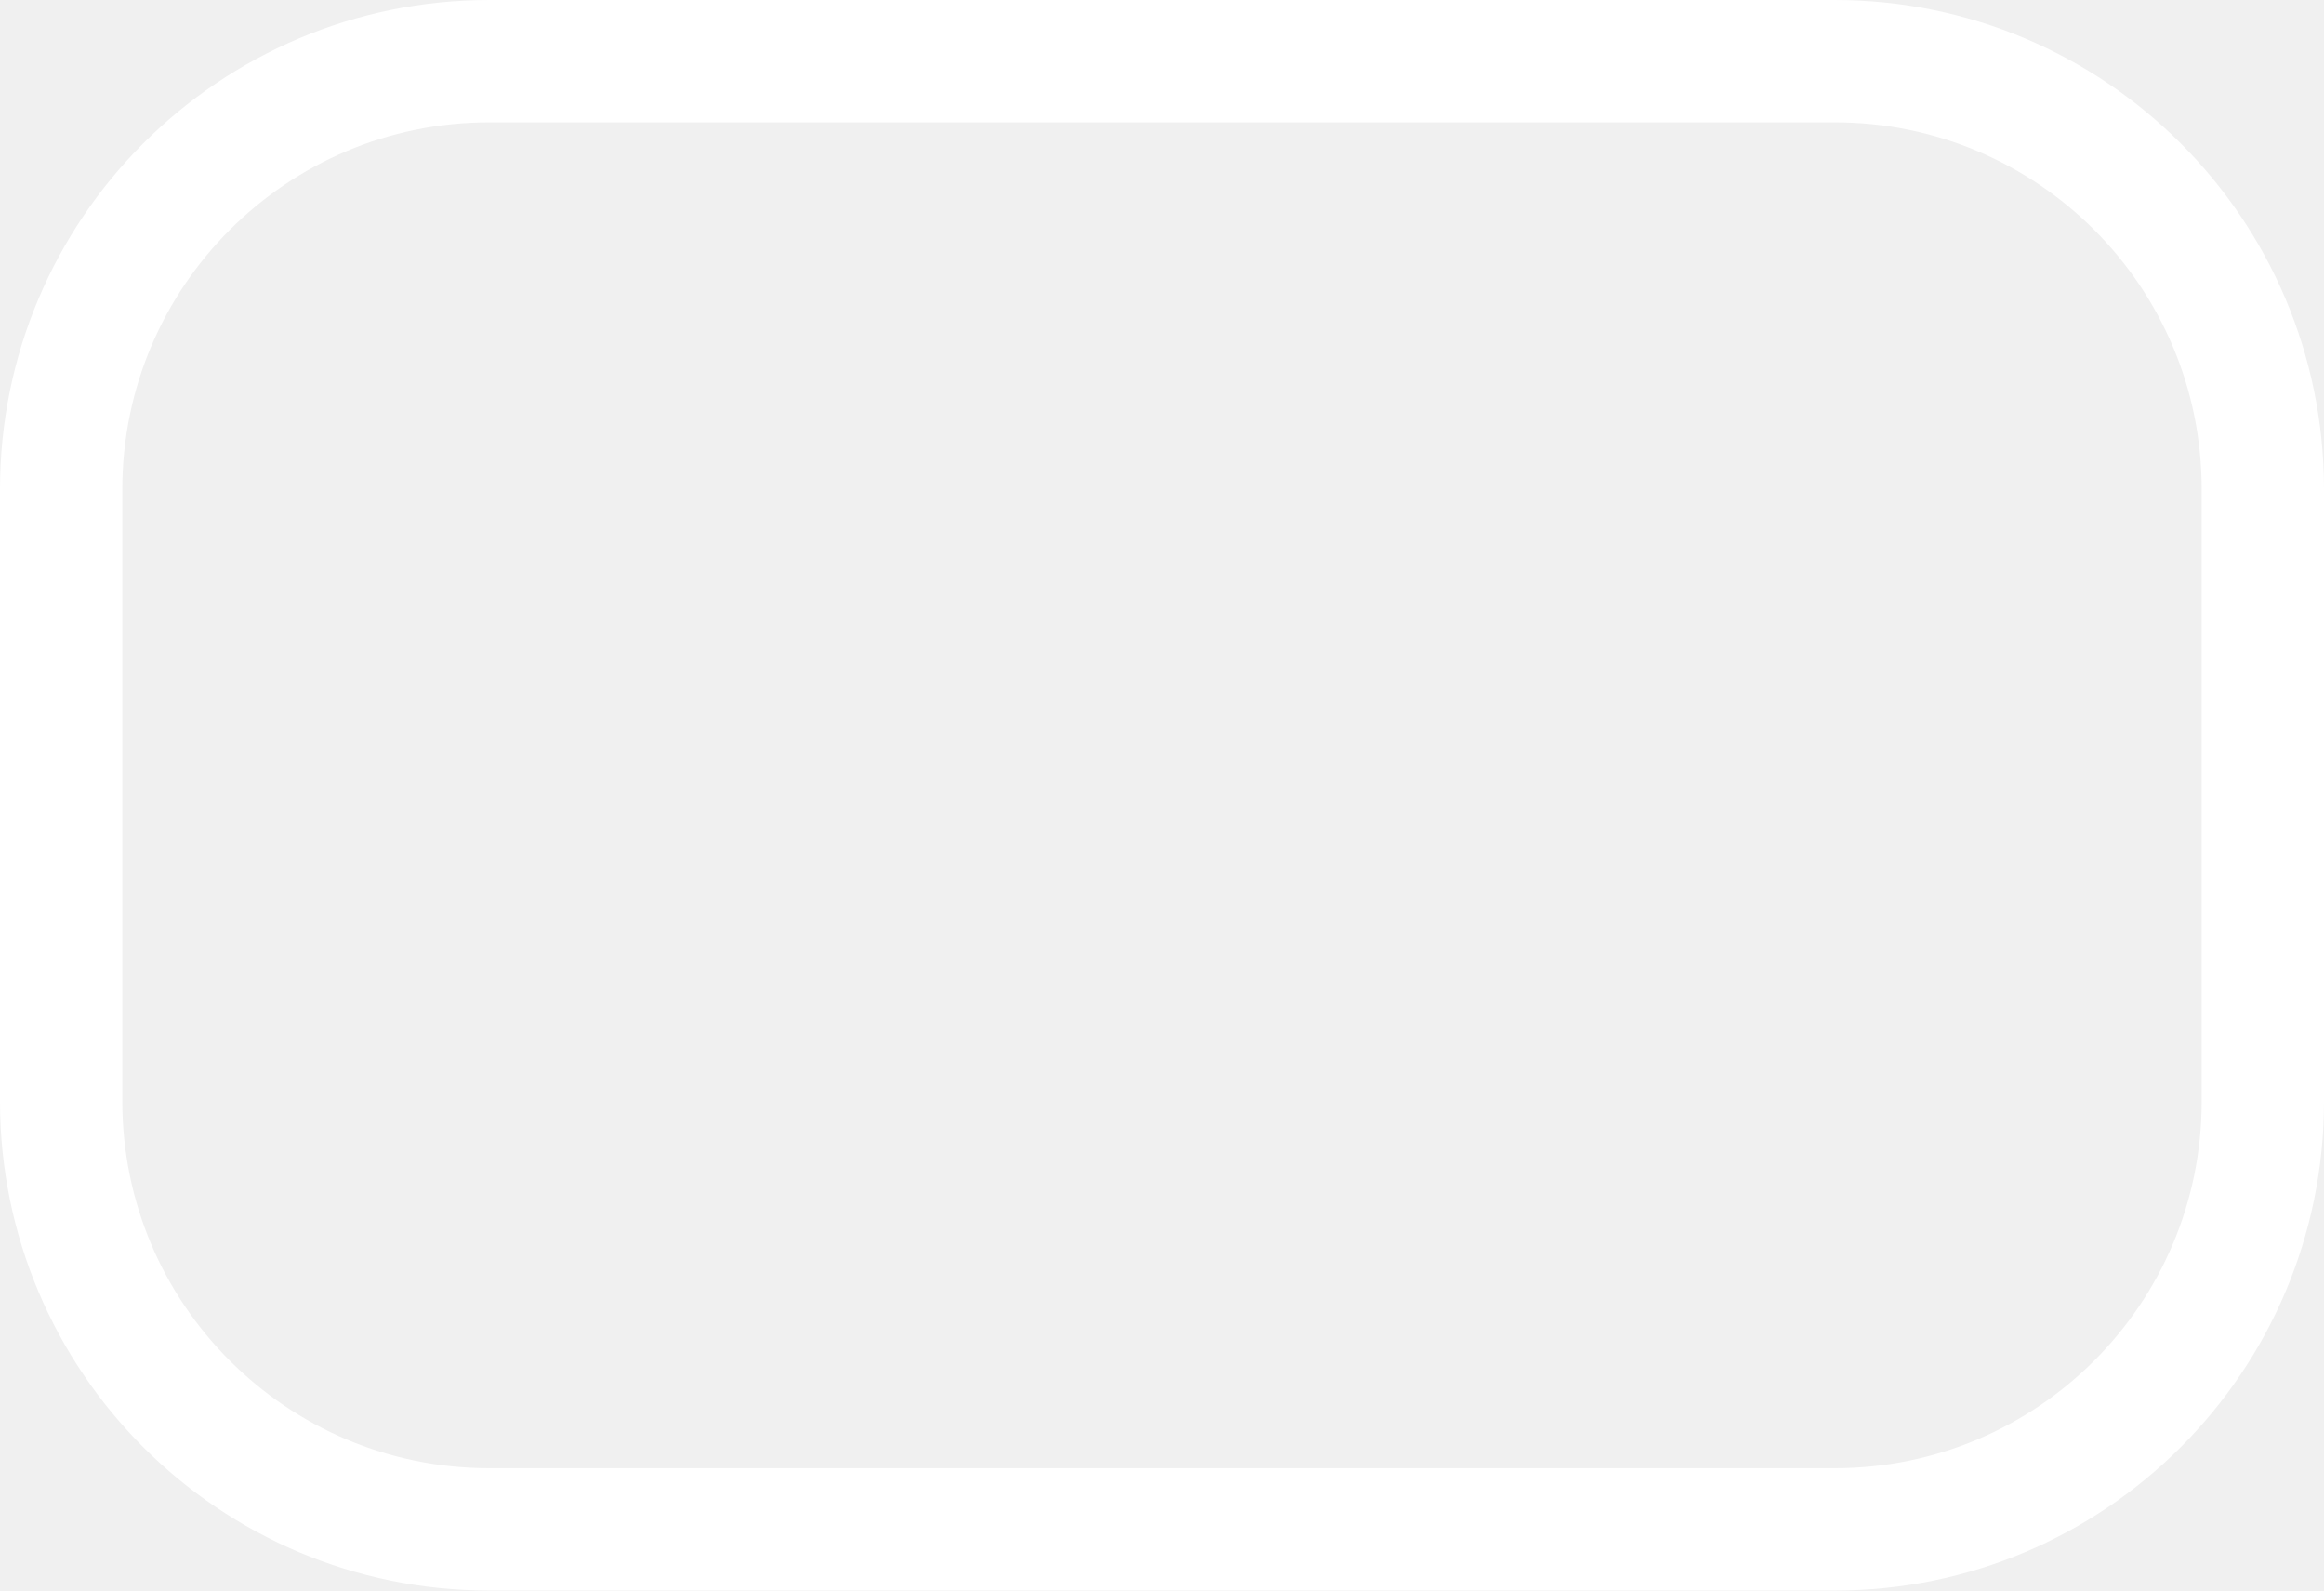
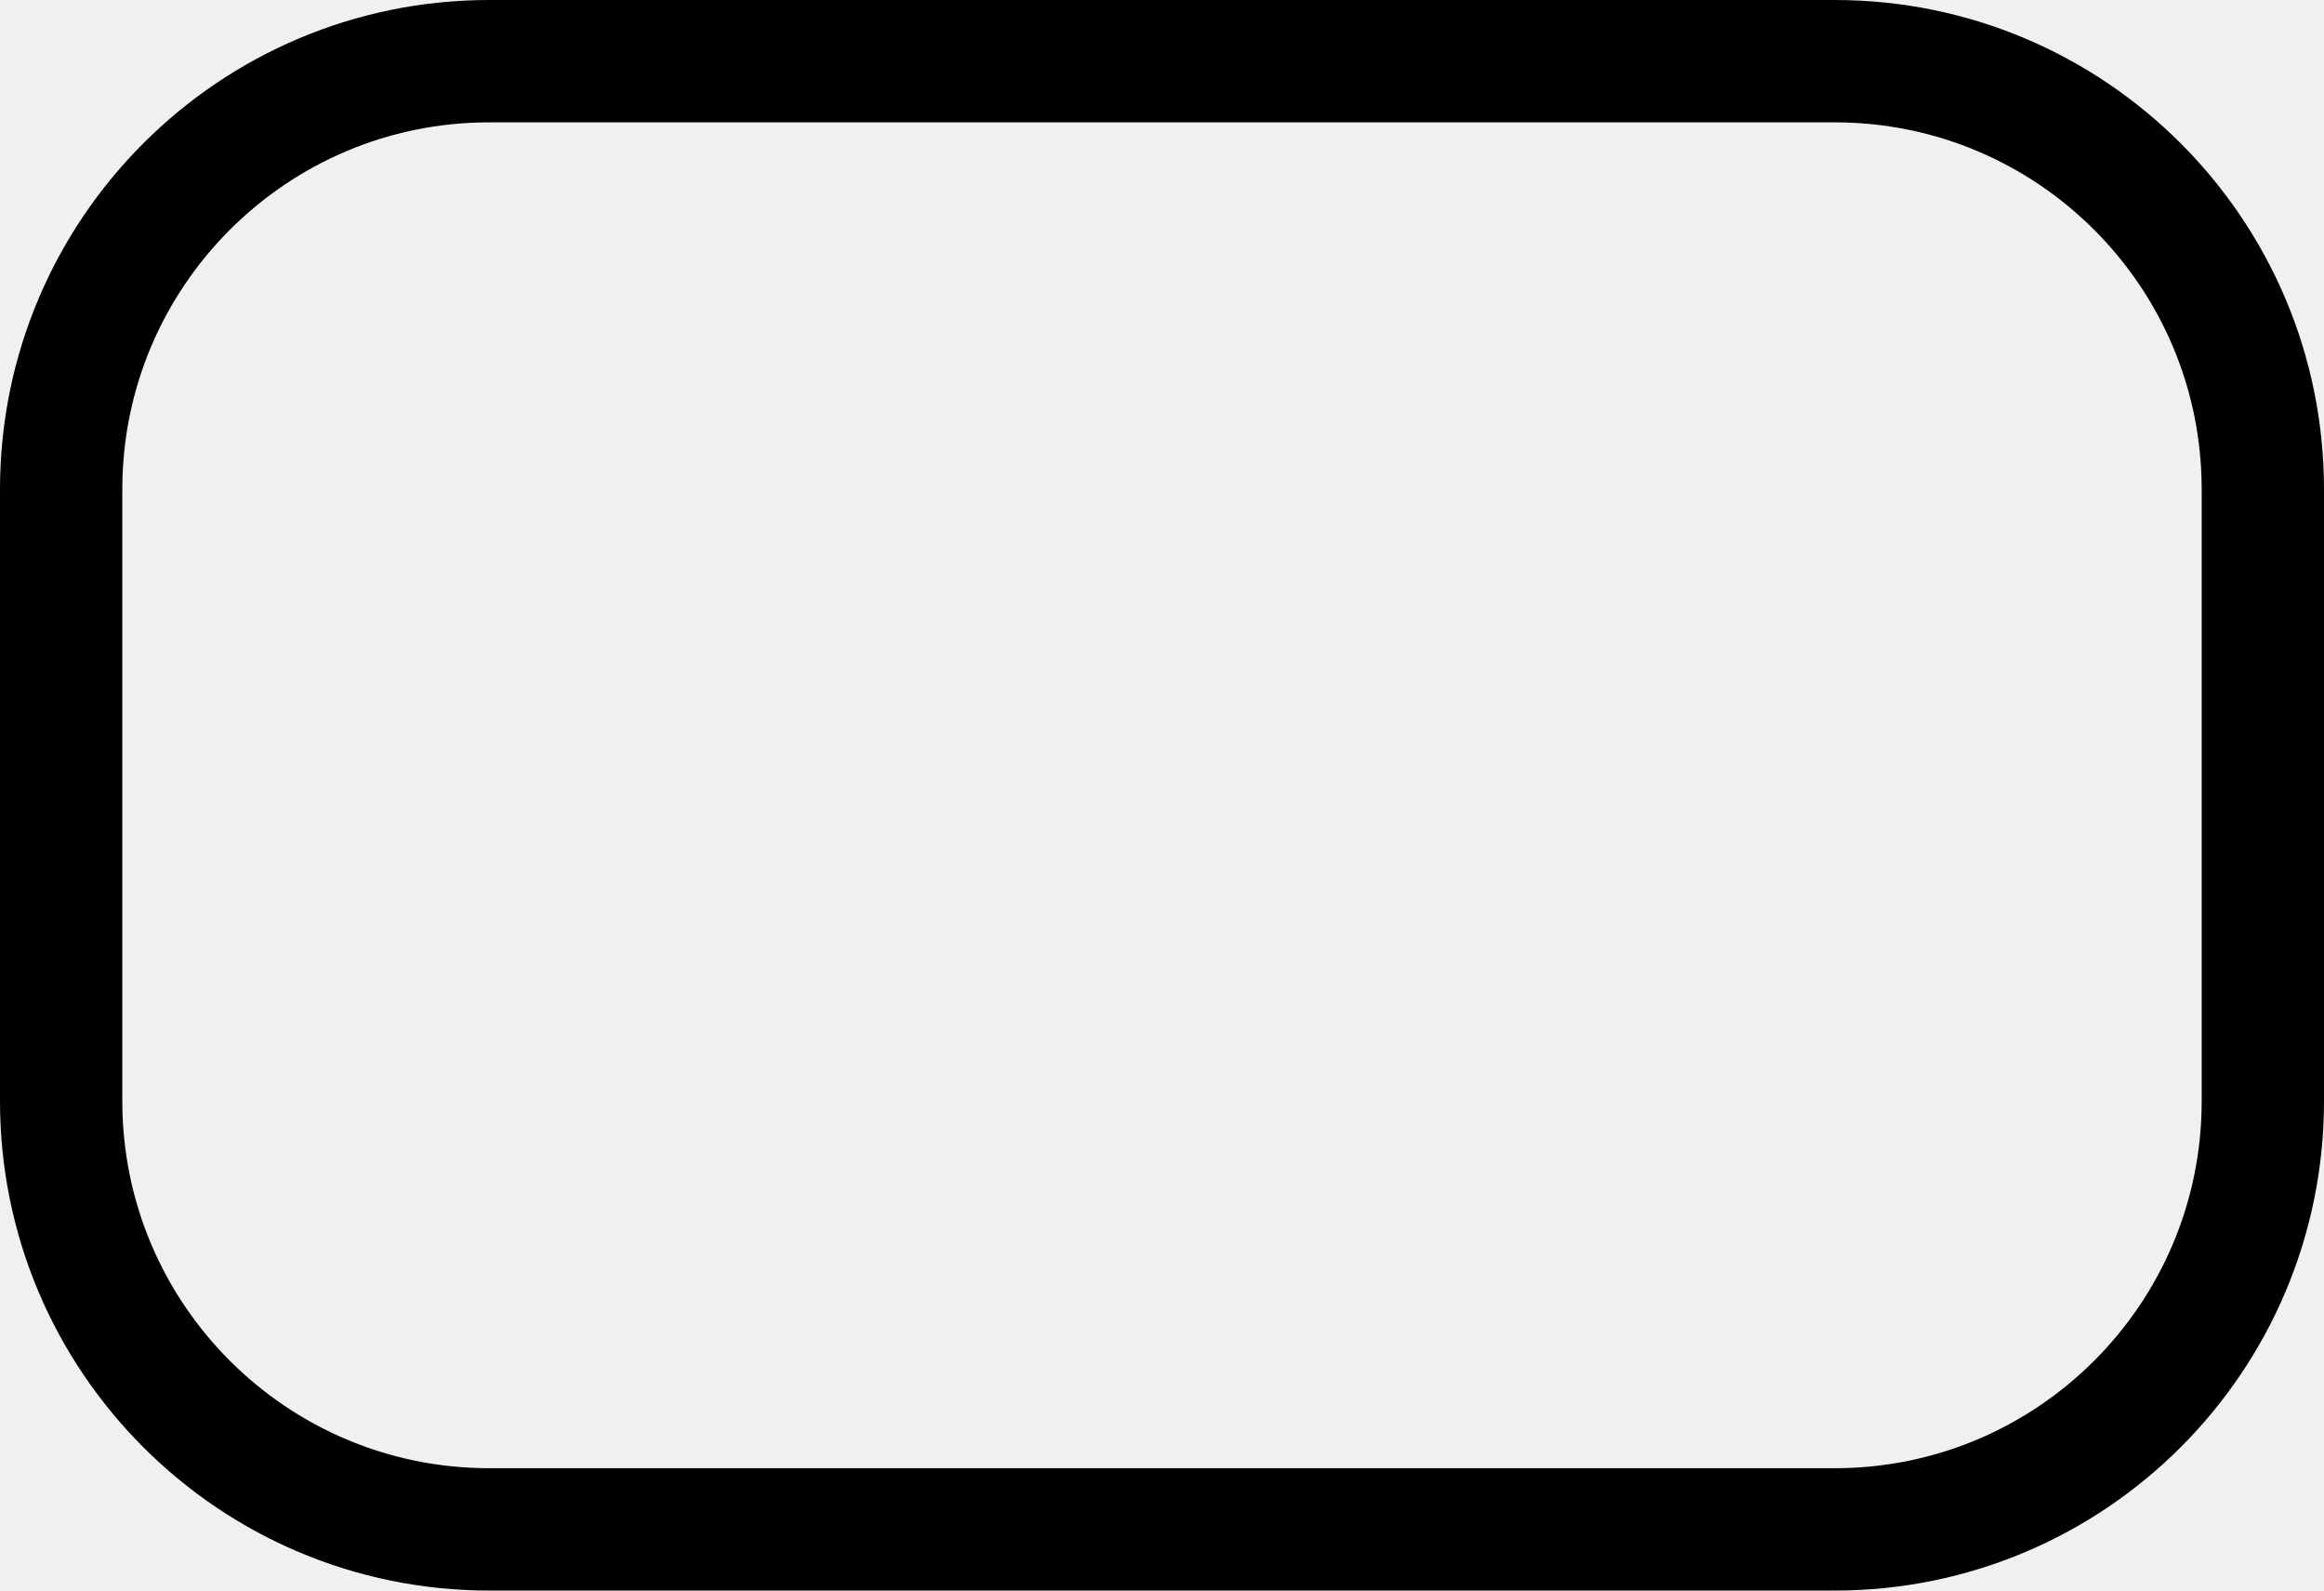
<svg xmlns="http://www.w3.org/2000/svg" width="19" height="13" viewBox="0 0 19 13" fill="none">
-   <rect x="0.5" y="12.5" width="12" height="18" rx="3.5" transform="rotate(-90 0.5 12.5)" stroke="white" />
+   <rect x="0.5" y="12.5" width="12" height="18" rx="3.5" transform="rotate(-90 0.5 12.5)" stroke="currentColor" />
</svg>
